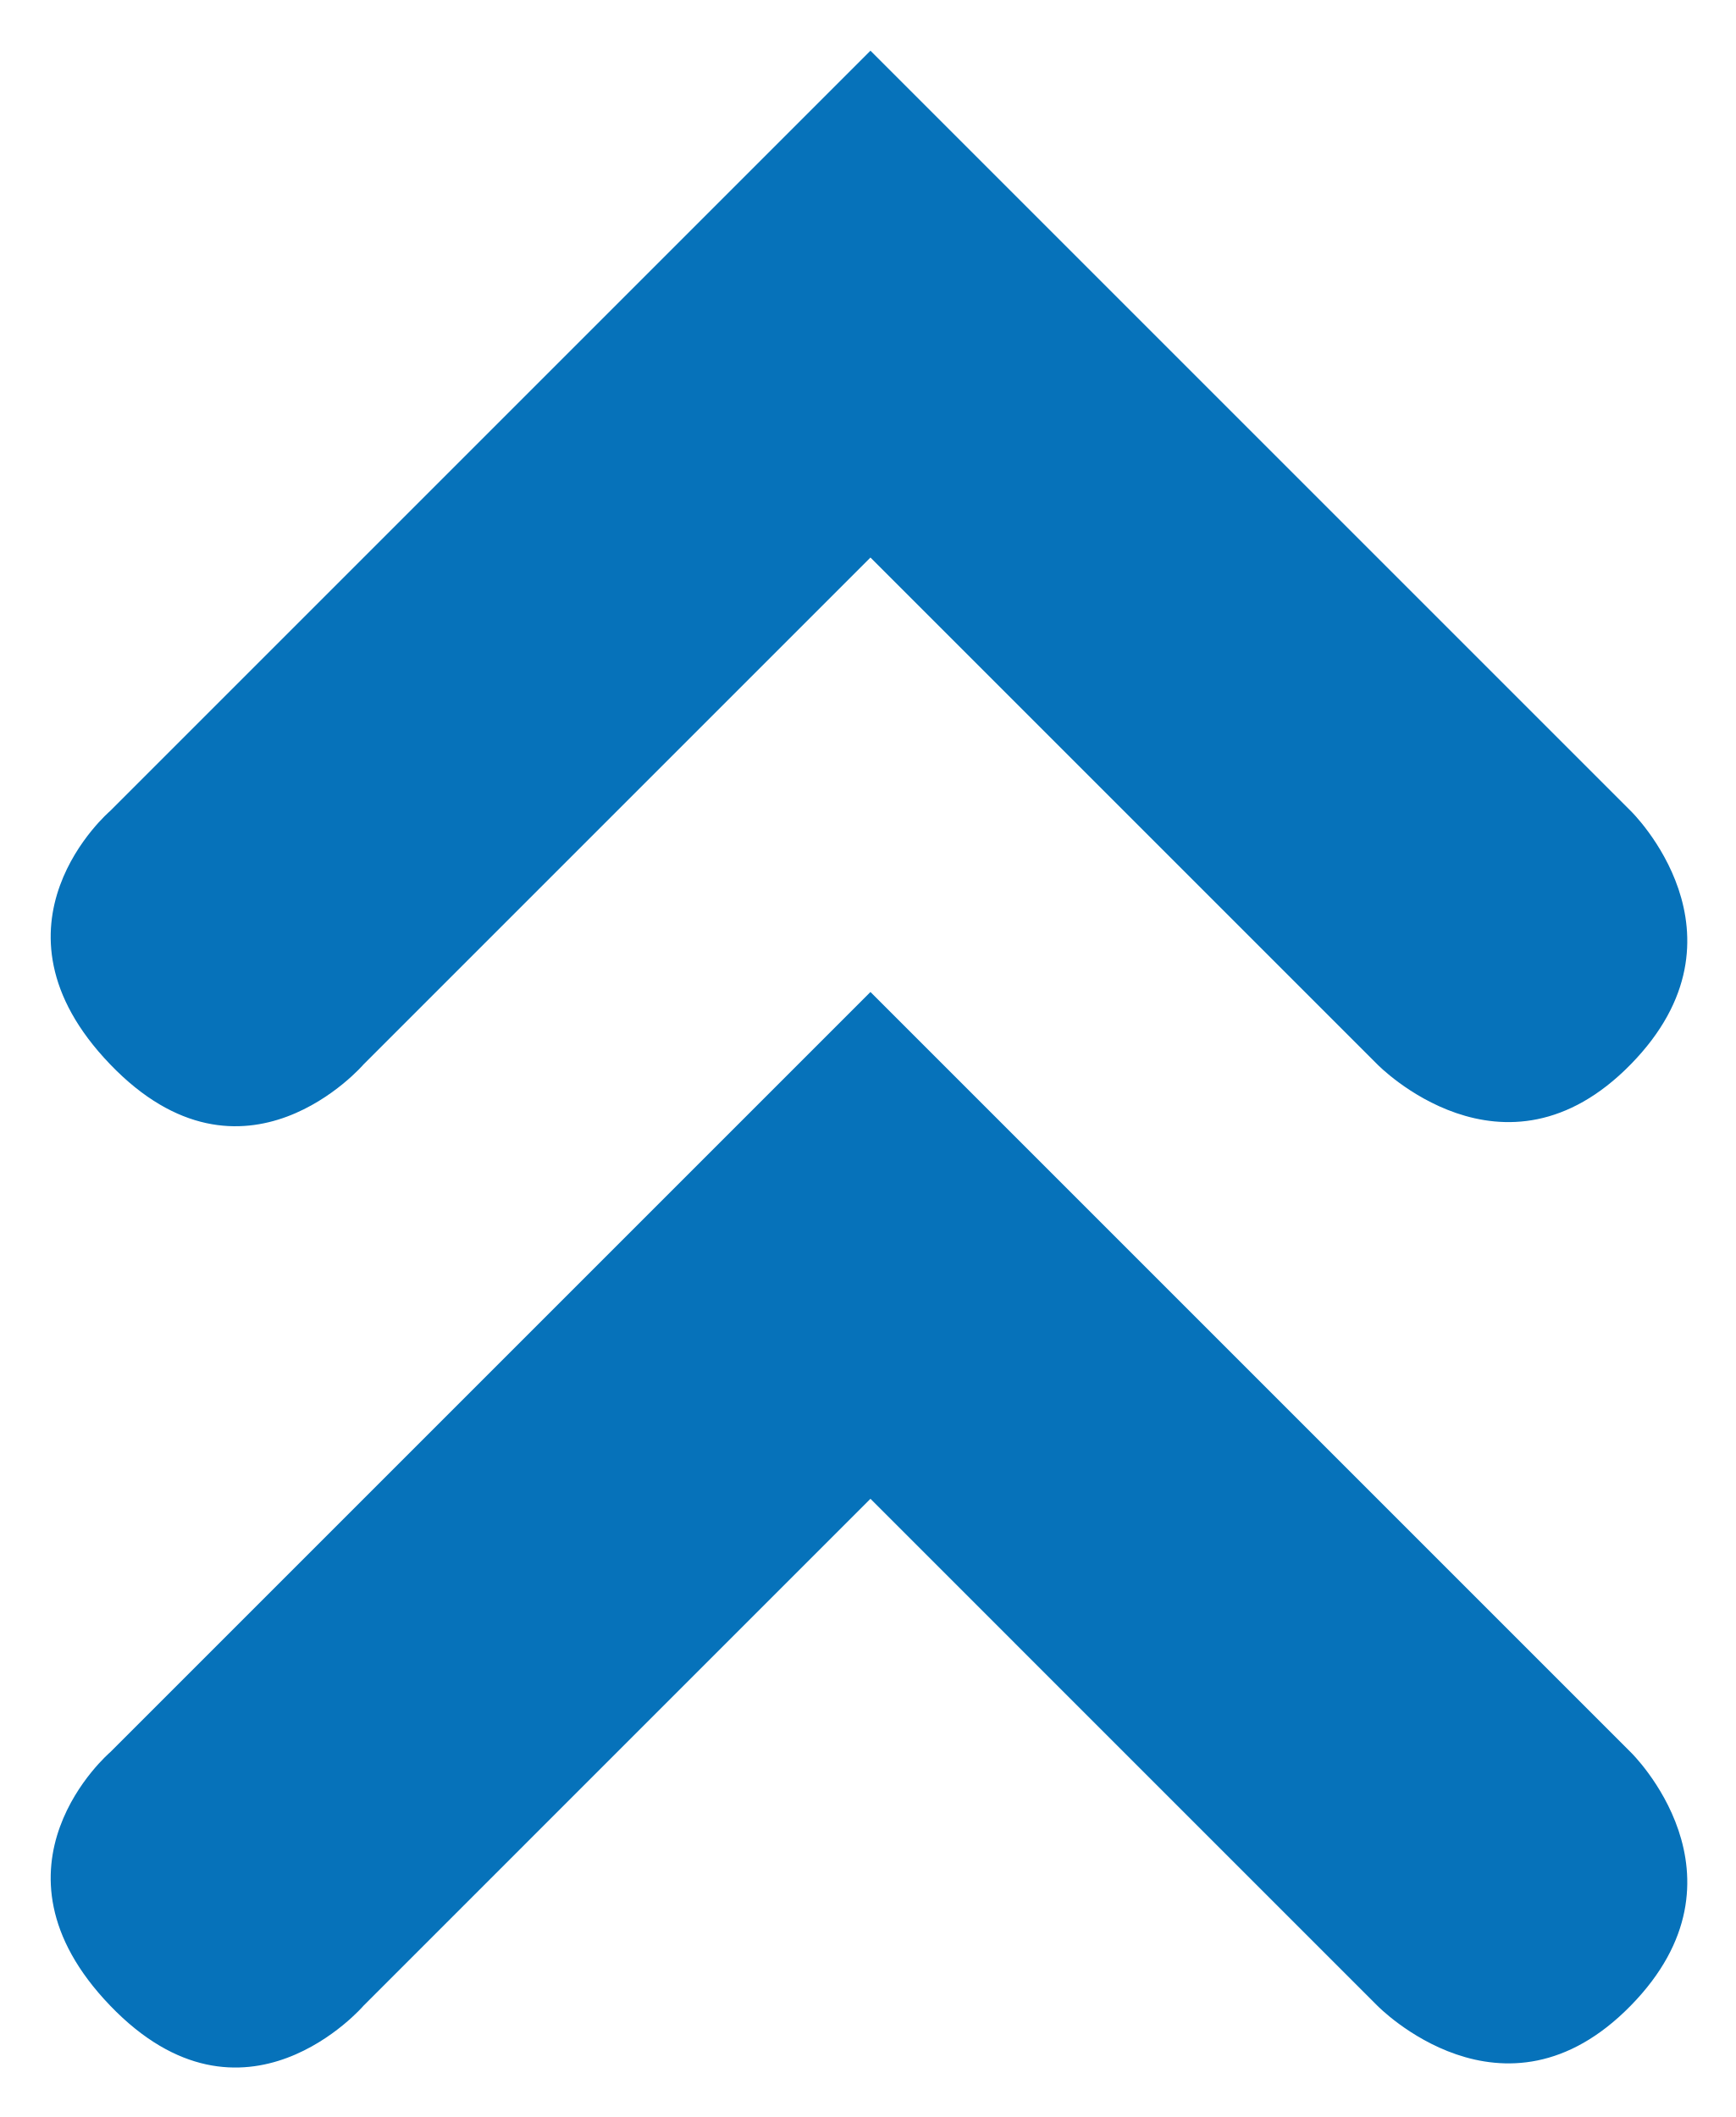
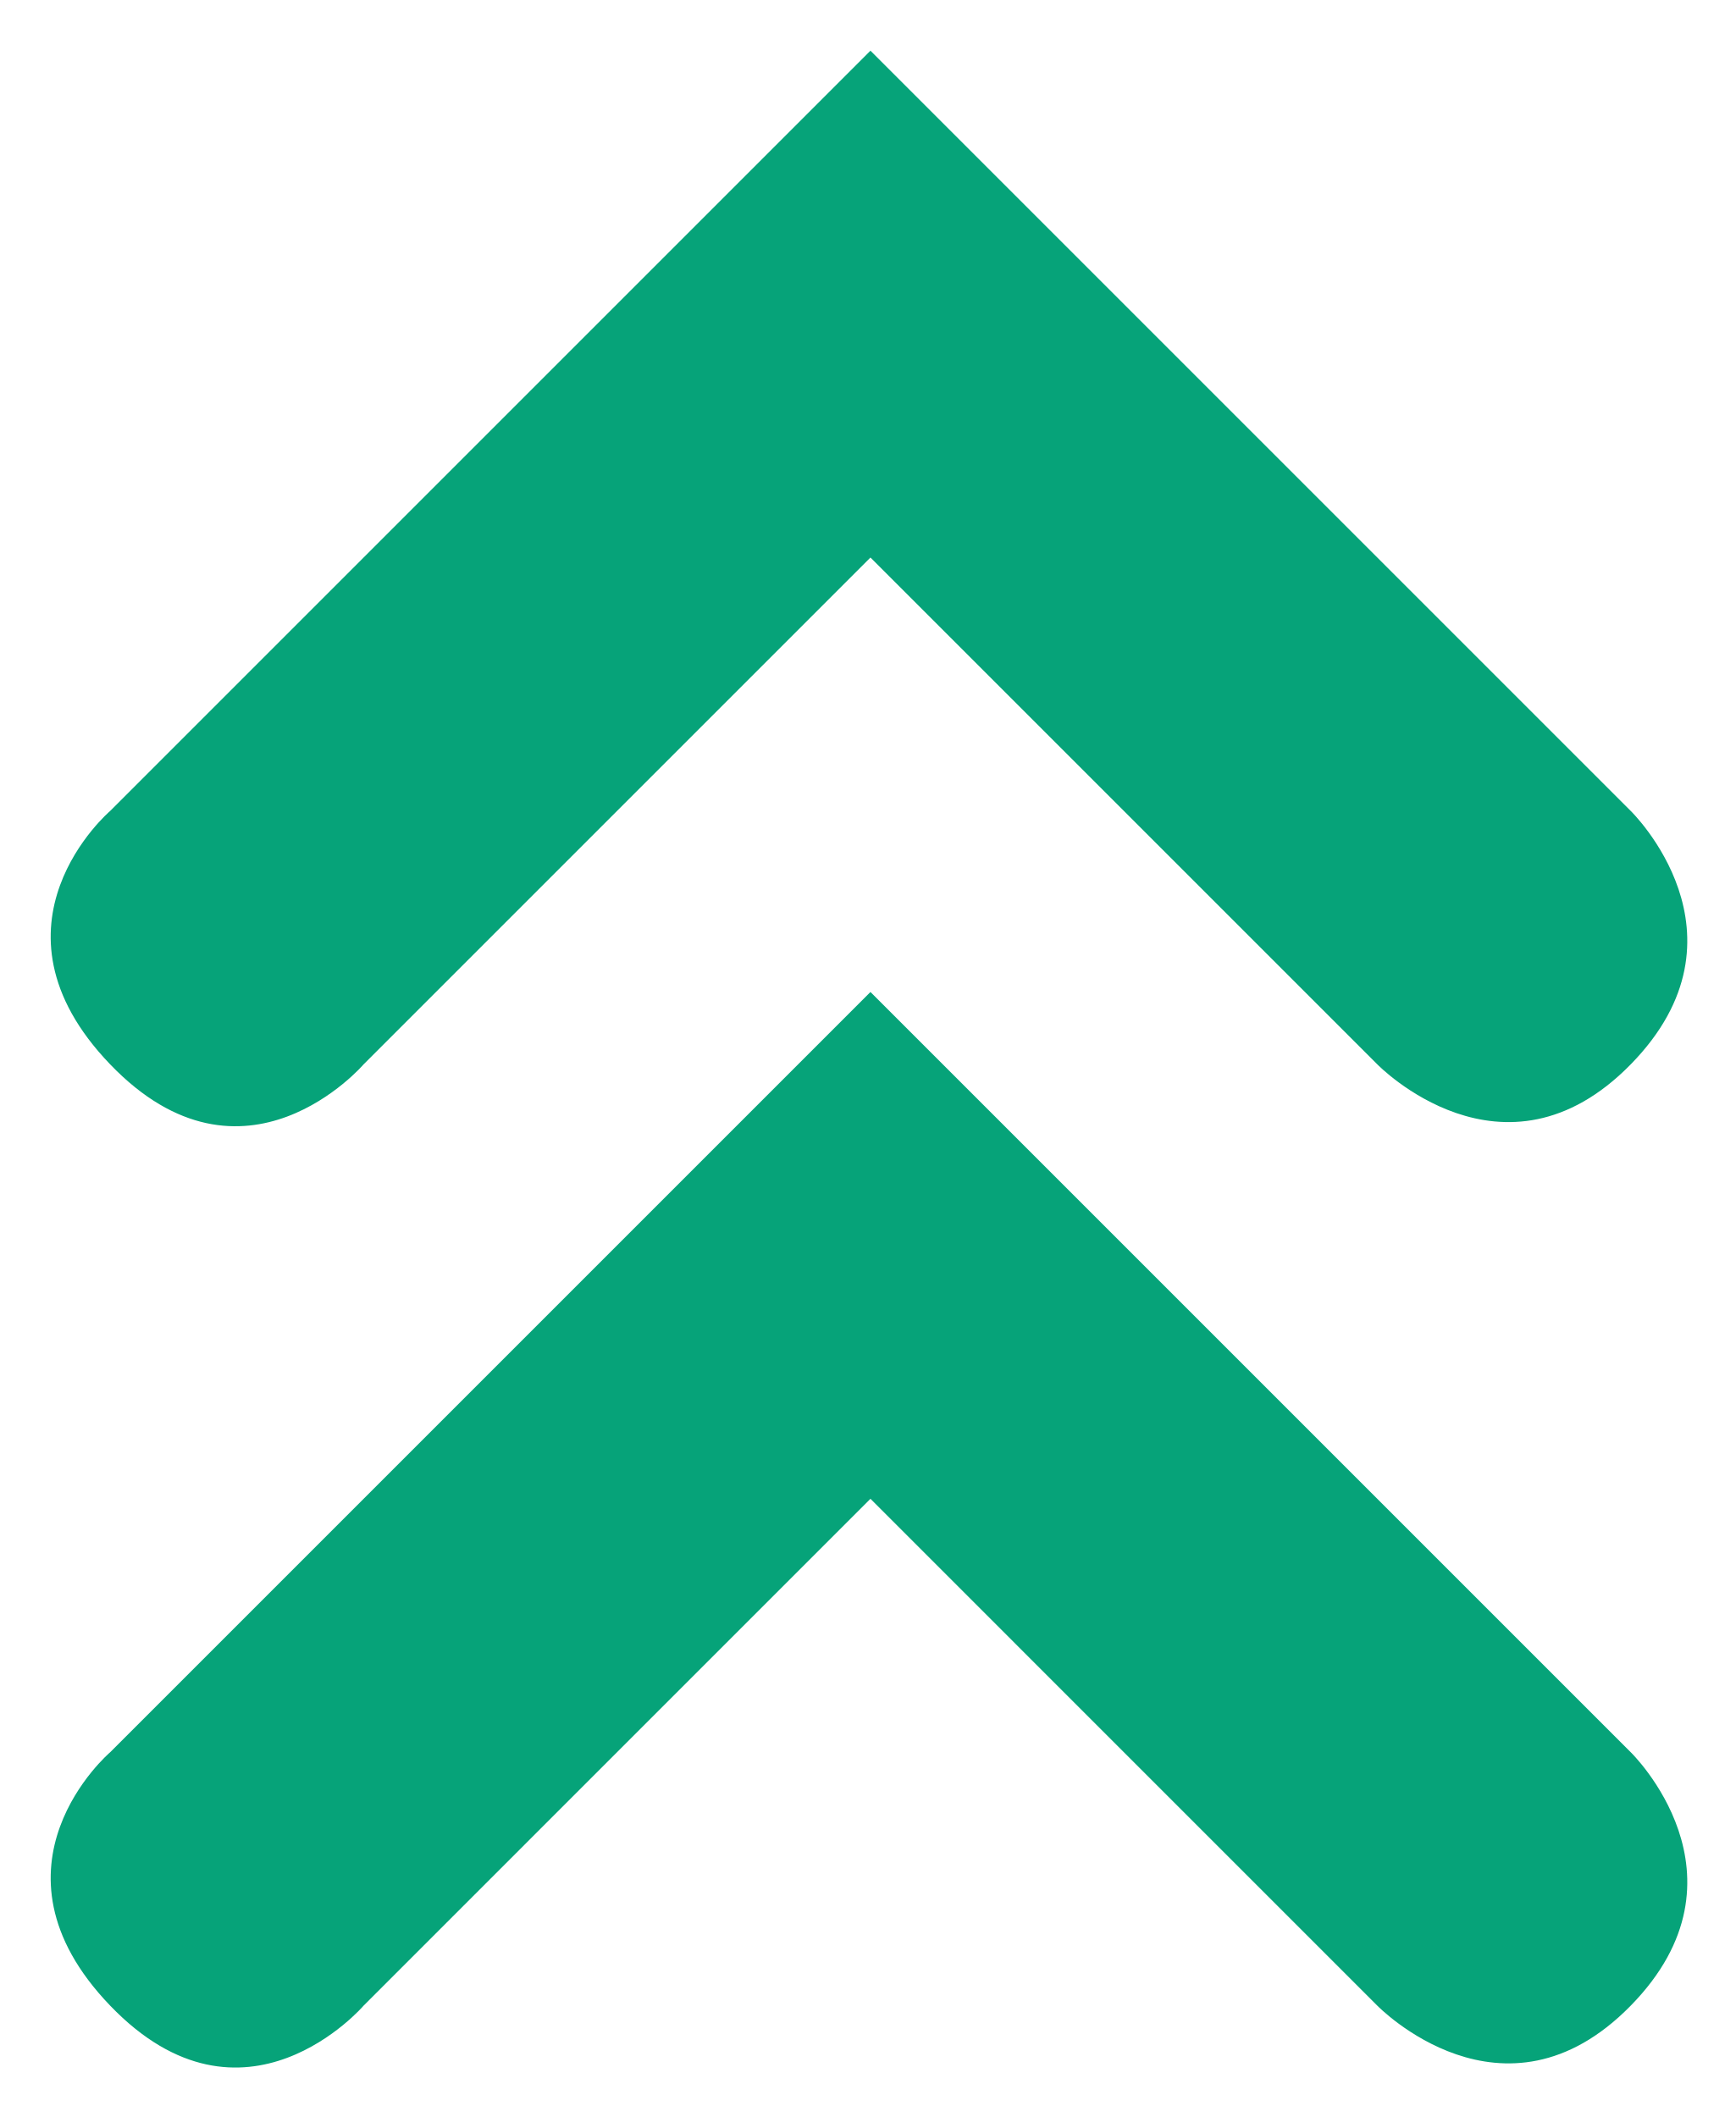
<svg xmlns="http://www.w3.org/2000/svg" viewBox="0 0 364 444">
-   <g style="fill:#0672ba;fill-opacity:1;stroke:none;" transform="translate(-189.4922,-102.7559)">
+   <g style="fill:#06a379;fill-opacity:1;stroke:none;" transform="translate(-189.4922,-102.7559)">
    <path d="M 372.047,113.386 212.598,272.835 c 0,0 -28.072,23.945 0,53.15 28.072,29.204 53.15,0 53.15,0 L 372.047,219.685 478.346,325.984 c 0,0 26.465,27.25 53.15,0 26.684,-27.25 0,-53.15 0,-53.15 z" />
    <path d="M 372.047,310.803 212.598,470.252 c 0,0 -28.072,23.945 0,53.15 28.072,29.204 53.15,0 53.15,0 L 372.047,417.102 478.346,523.402 c 0,0 26.465,27.25 53.15,0 26.684,-27.25 0,-53.15 0,-53.15 z" />
  </g>
</svg>
